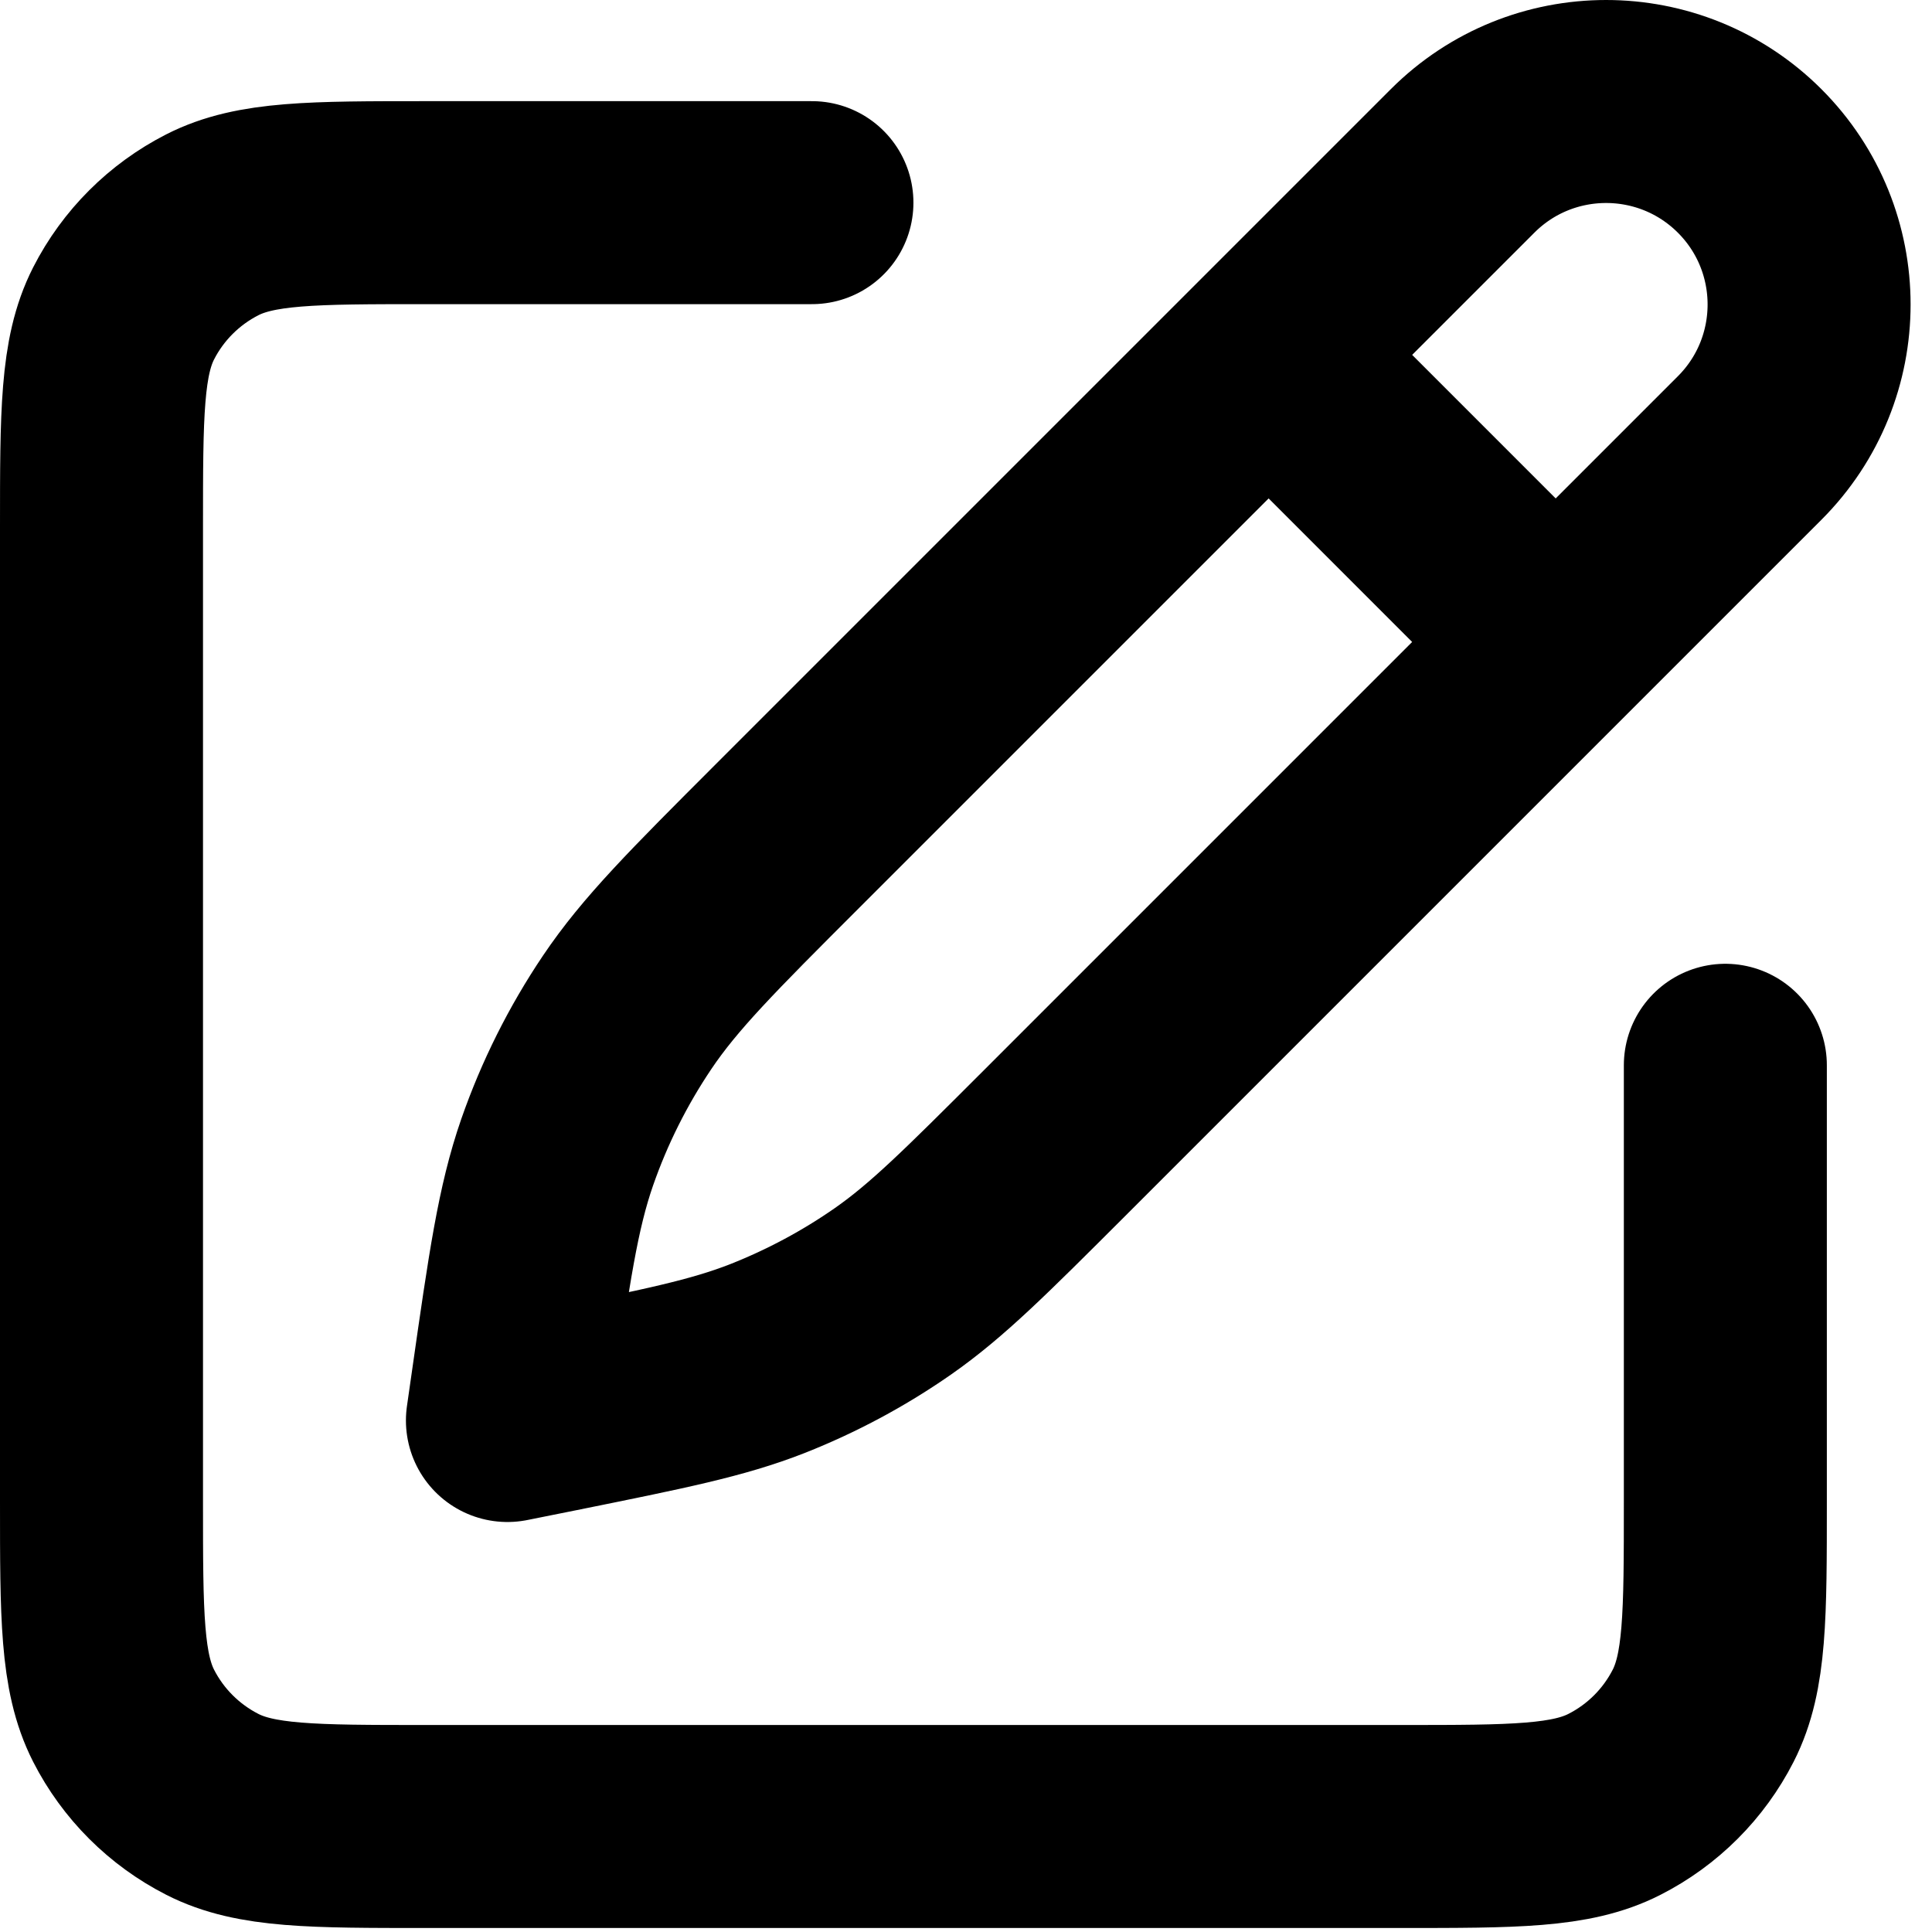
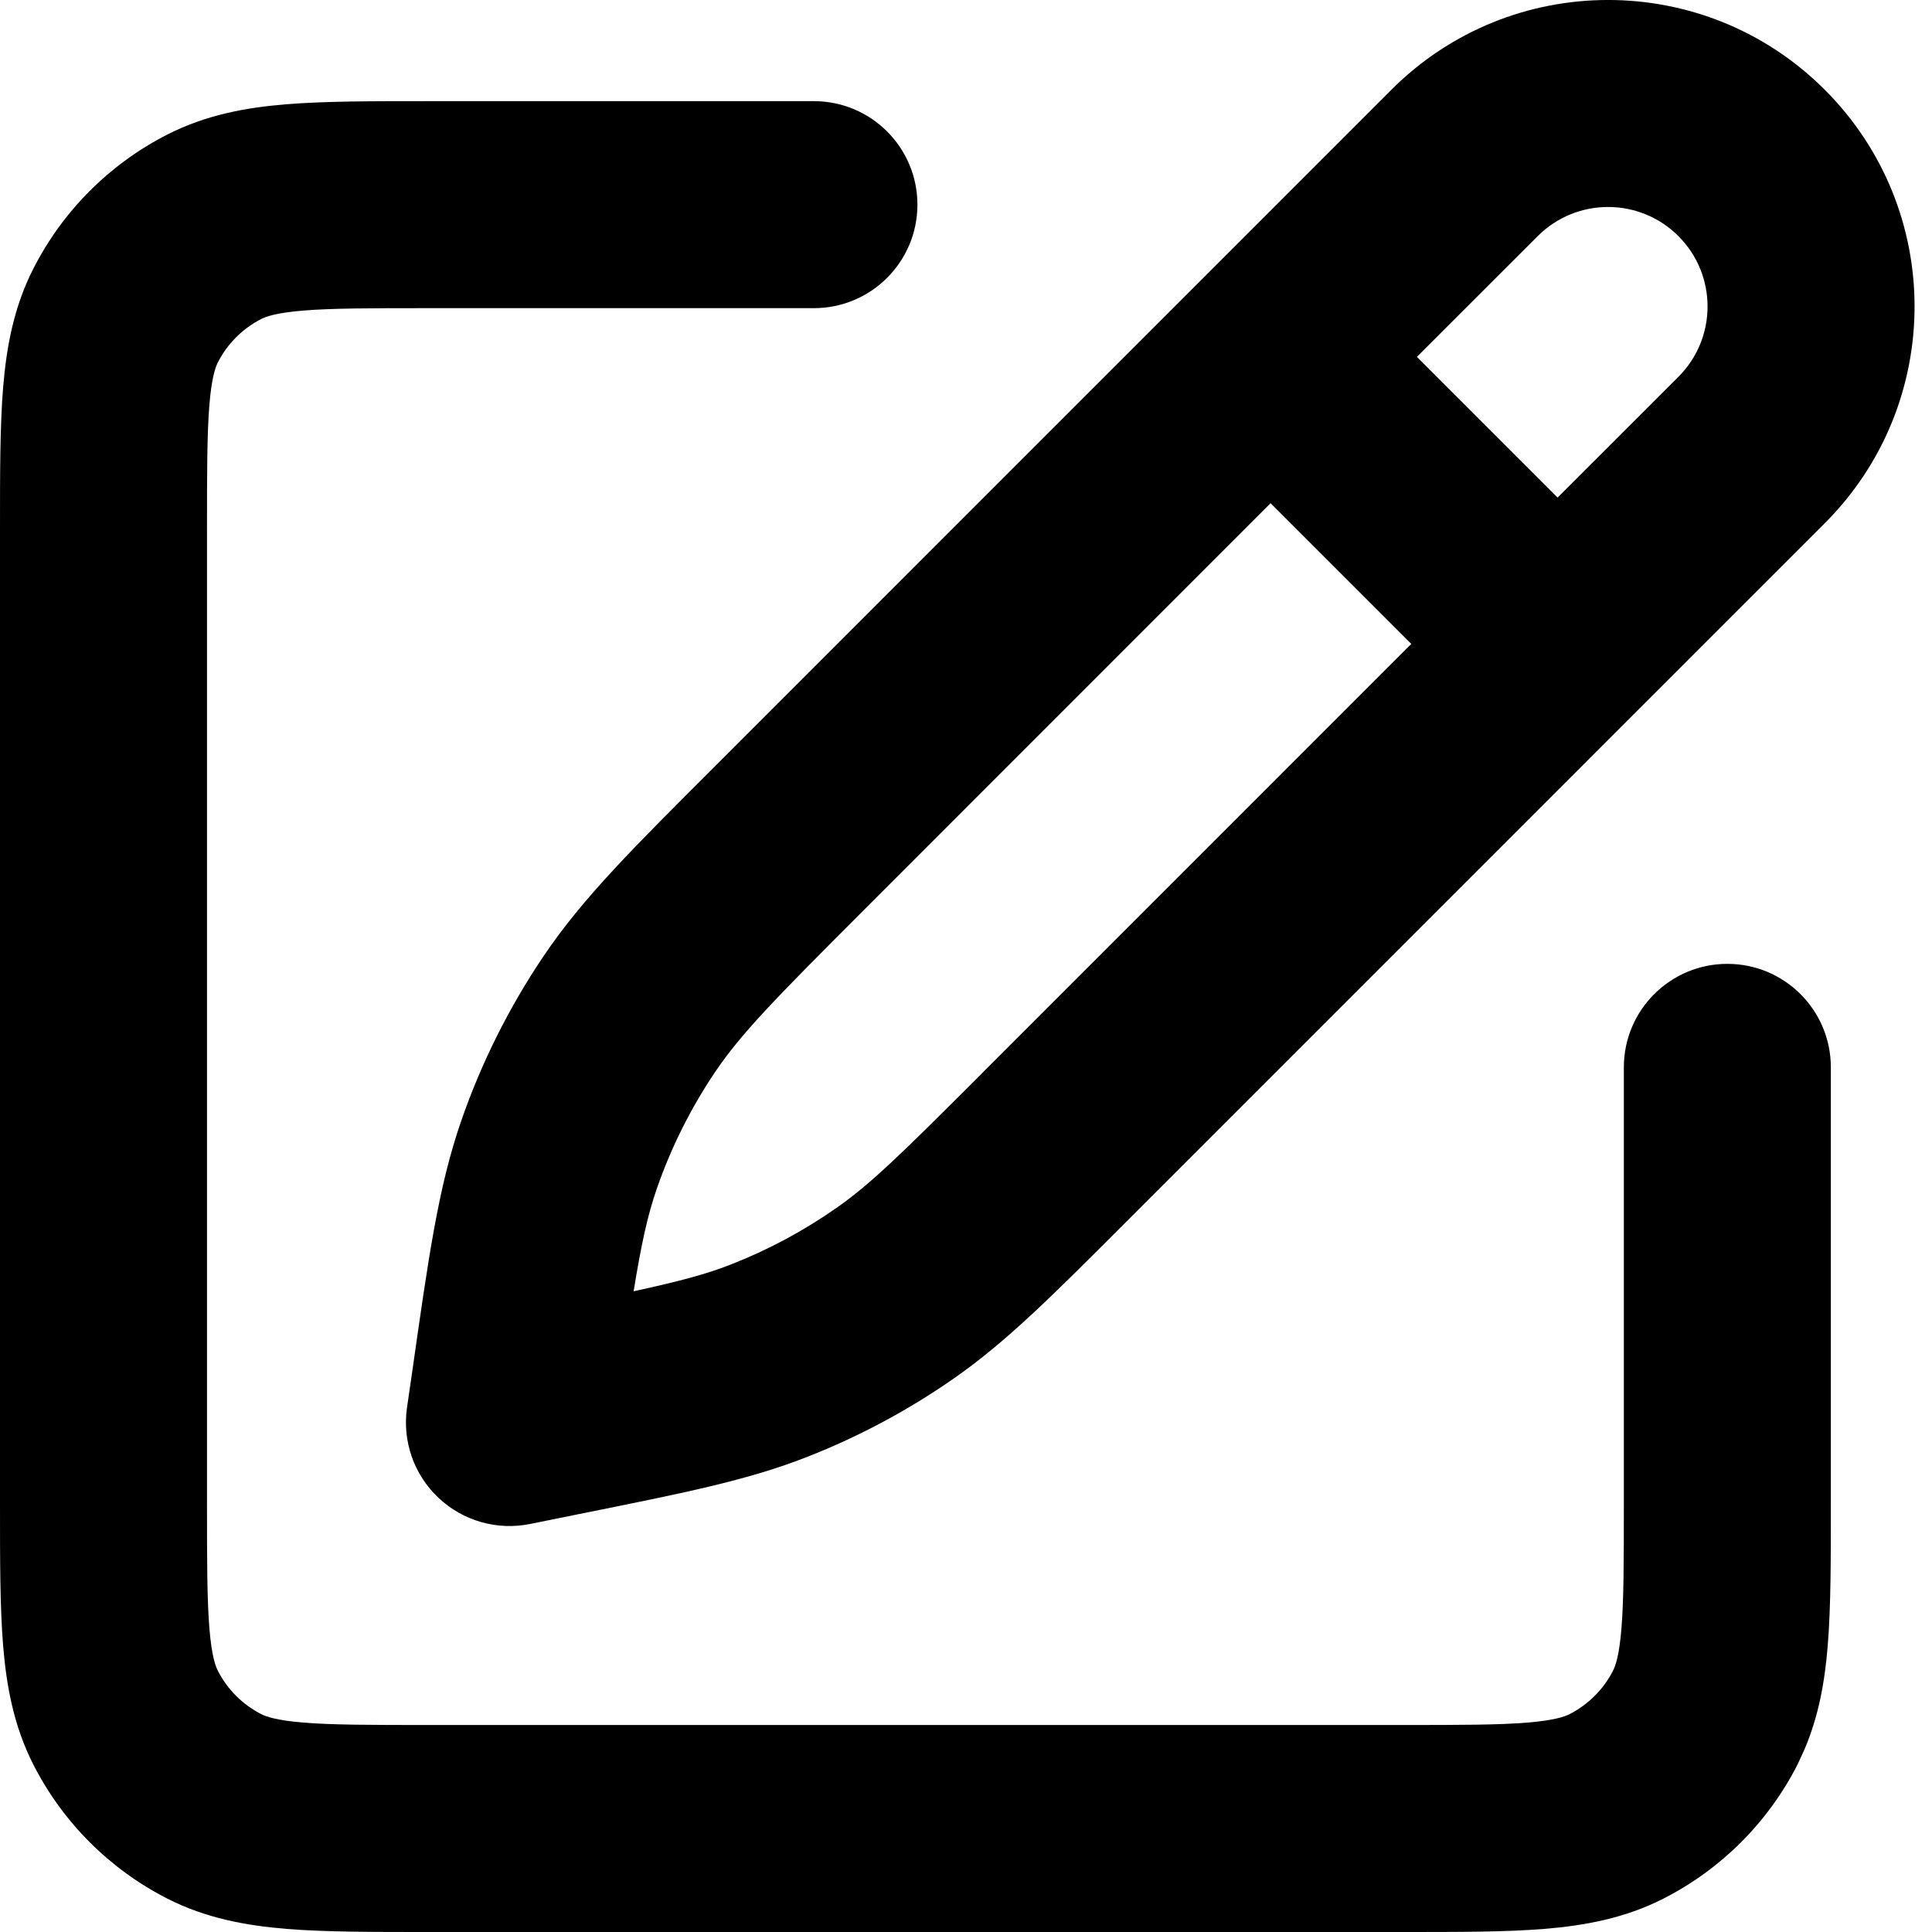
<svg xmlns="http://www.w3.org/2000/svg" width="28" height="28" viewBox="0 0 28 28" fill="none">
-   <path d="M11.767 2.937H6.178C4.53 2.937 3.706 2.937 3.077 3.258C2.524 3.54 2.073 3.99 1.791 4.543C1.471 5.172 1.471 5.996 1.471 7.644V21.764C1.471 23.412 1.471 24.235 1.791 24.865C2.073 25.418 2.524 25.868 3.077 26.15C3.706 26.471 4.53 26.471 6.178 26.471H20.298C21.945 26.471 22.769 26.471 23.398 26.15C23.952 25.868 24.402 25.418 24.684 24.865C25.005 24.235 25.005 23.412 25.005 21.764V15.439M18.386 5.143L22.546 9.304M11.418 12.111L21.197 2.332C22.345 1.184 24.208 1.184 25.357 2.332C26.506 3.481 26.506 5.344 25.357 6.493L15.264 16.586C14.143 17.706 13.583 18.266 12.945 18.712C12.379 19.107 11.768 19.434 11.126 19.688C10.402 19.973 9.625 20.129 8.072 20.443L7.354 20.587L7.424 20.099C7.671 18.37 7.795 17.506 8.075 16.699C8.325 15.982 8.665 15.302 9.089 14.672C9.566 13.963 10.183 13.346 11.418 12.111Z" stroke="black" stroke-width="2.942" stroke-linecap="round" stroke-linejoin="round" />
+   <path d="M3.72742e-06 21.793V7.673C3.68474e-06 6.874 -0.001 6.184 0.045 5.618C0.093 5.035 0.198 4.453 0.484 3.892C0.91 3.056 1.589 2.376 2.425 1.95C2.986 1.664 3.569 1.558 4.152 1.511C4.718 1.465 5.408 1.466 6.207 1.466H11.796C12.624 1.466 13.296 2.138 13.296 2.966C13.296 3.794 12.624 4.466 11.796 4.466H6.207C5.359 4.466 4.812 4.467 4.396 4.501C3.999 4.534 3.855 4.588 3.787 4.623C3.516 4.761 3.295 4.982 3.157 5.253C3.123 5.321 3.068 5.466 3.035 5.863C3.001 6.279 3 6.825 3 7.673V21.793C3 22.642 3.001 23.188 3.035 23.604C3.068 24.001 3.123 24.145 3.157 24.213C3.295 24.484 3.516 24.705 3.787 24.843C3.855 24.877 3.999 24.932 4.396 24.965C4.812 24.999 5.359 25 6.207 25H20.327C21.175 25 21.721 24.999 22.137 24.965C22.534 24.932 22.678 24.877 22.746 24.843H22.747C23.018 24.704 23.239 24.484 23.377 24.213C23.412 24.145 23.466 24.001 23.499 23.604C23.533 23.188 23.534 22.642 23.534 21.793V15.469C23.534 14.64 24.206 13.969 25.034 13.969C25.863 13.969 26.534 14.64 26.534 15.469V21.793C26.534 22.592 26.535 23.282 26.489 23.848C26.448 24.358 26.361 24.868 26.148 25.363L26.05 25.575C25.624 26.411 24.944 27.09 24.108 27.516C23.547 27.802 22.965 27.907 22.382 27.955C21.816 28.001 21.126 28 20.327 28H6.207C5.408 28 4.718 28.001 4.152 27.955C3.569 27.907 2.986 27.802 2.425 27.516C1.589 27.09 0.91 26.411 0.484 25.575C0.198 25.014 0.093 24.431 0.045 23.848C-0.001 23.282 3.72742e-06 22.592 3.72742e-06 21.793ZM20.165 1.301C21.899 -0.434 24.712 -0.434 26.446 1.301C28.181 3.035 28.181 5.848 26.446 7.583L16.354 17.676C15.27 18.76 14.604 19.432 13.833 19.971C13.17 20.434 12.456 20.817 11.704 21.112C10.829 21.457 9.9 21.639 8.398 21.942H8.397L7.68 22.087C7.202 22.183 6.708 22.041 6.354 21.707C5.999 21.372 5.83 20.887 5.898 20.404L5.969 19.916C6.208 18.244 6.348 17.21 6.688 16.234C6.979 15.396 7.378 14.6 7.873 13.864C8.45 13.007 9.192 12.275 10.387 11.08L20.165 1.301ZM12.508 13.201C11.233 14.476 10.74 14.979 10.362 15.539C10.011 16.061 9.728 16.626 9.521 17.221C9.384 17.615 9.294 18.032 9.183 18.714C9.844 18.57 10.236 18.467 10.605 18.321C11.139 18.111 11.646 17.839 12.115 17.511H12.116C12.621 17.159 13.076 16.711 14.232 15.555V15.554L20.453 9.332L18.414 7.293L12.508 13.201ZM24.325 3.422C23.762 2.859 22.849 2.859 22.286 3.422L20.535 5.172L22.574 7.211L24.325 5.461C24.888 4.898 24.888 3.985 24.325 3.422Z" fill="black" />
</svg>
